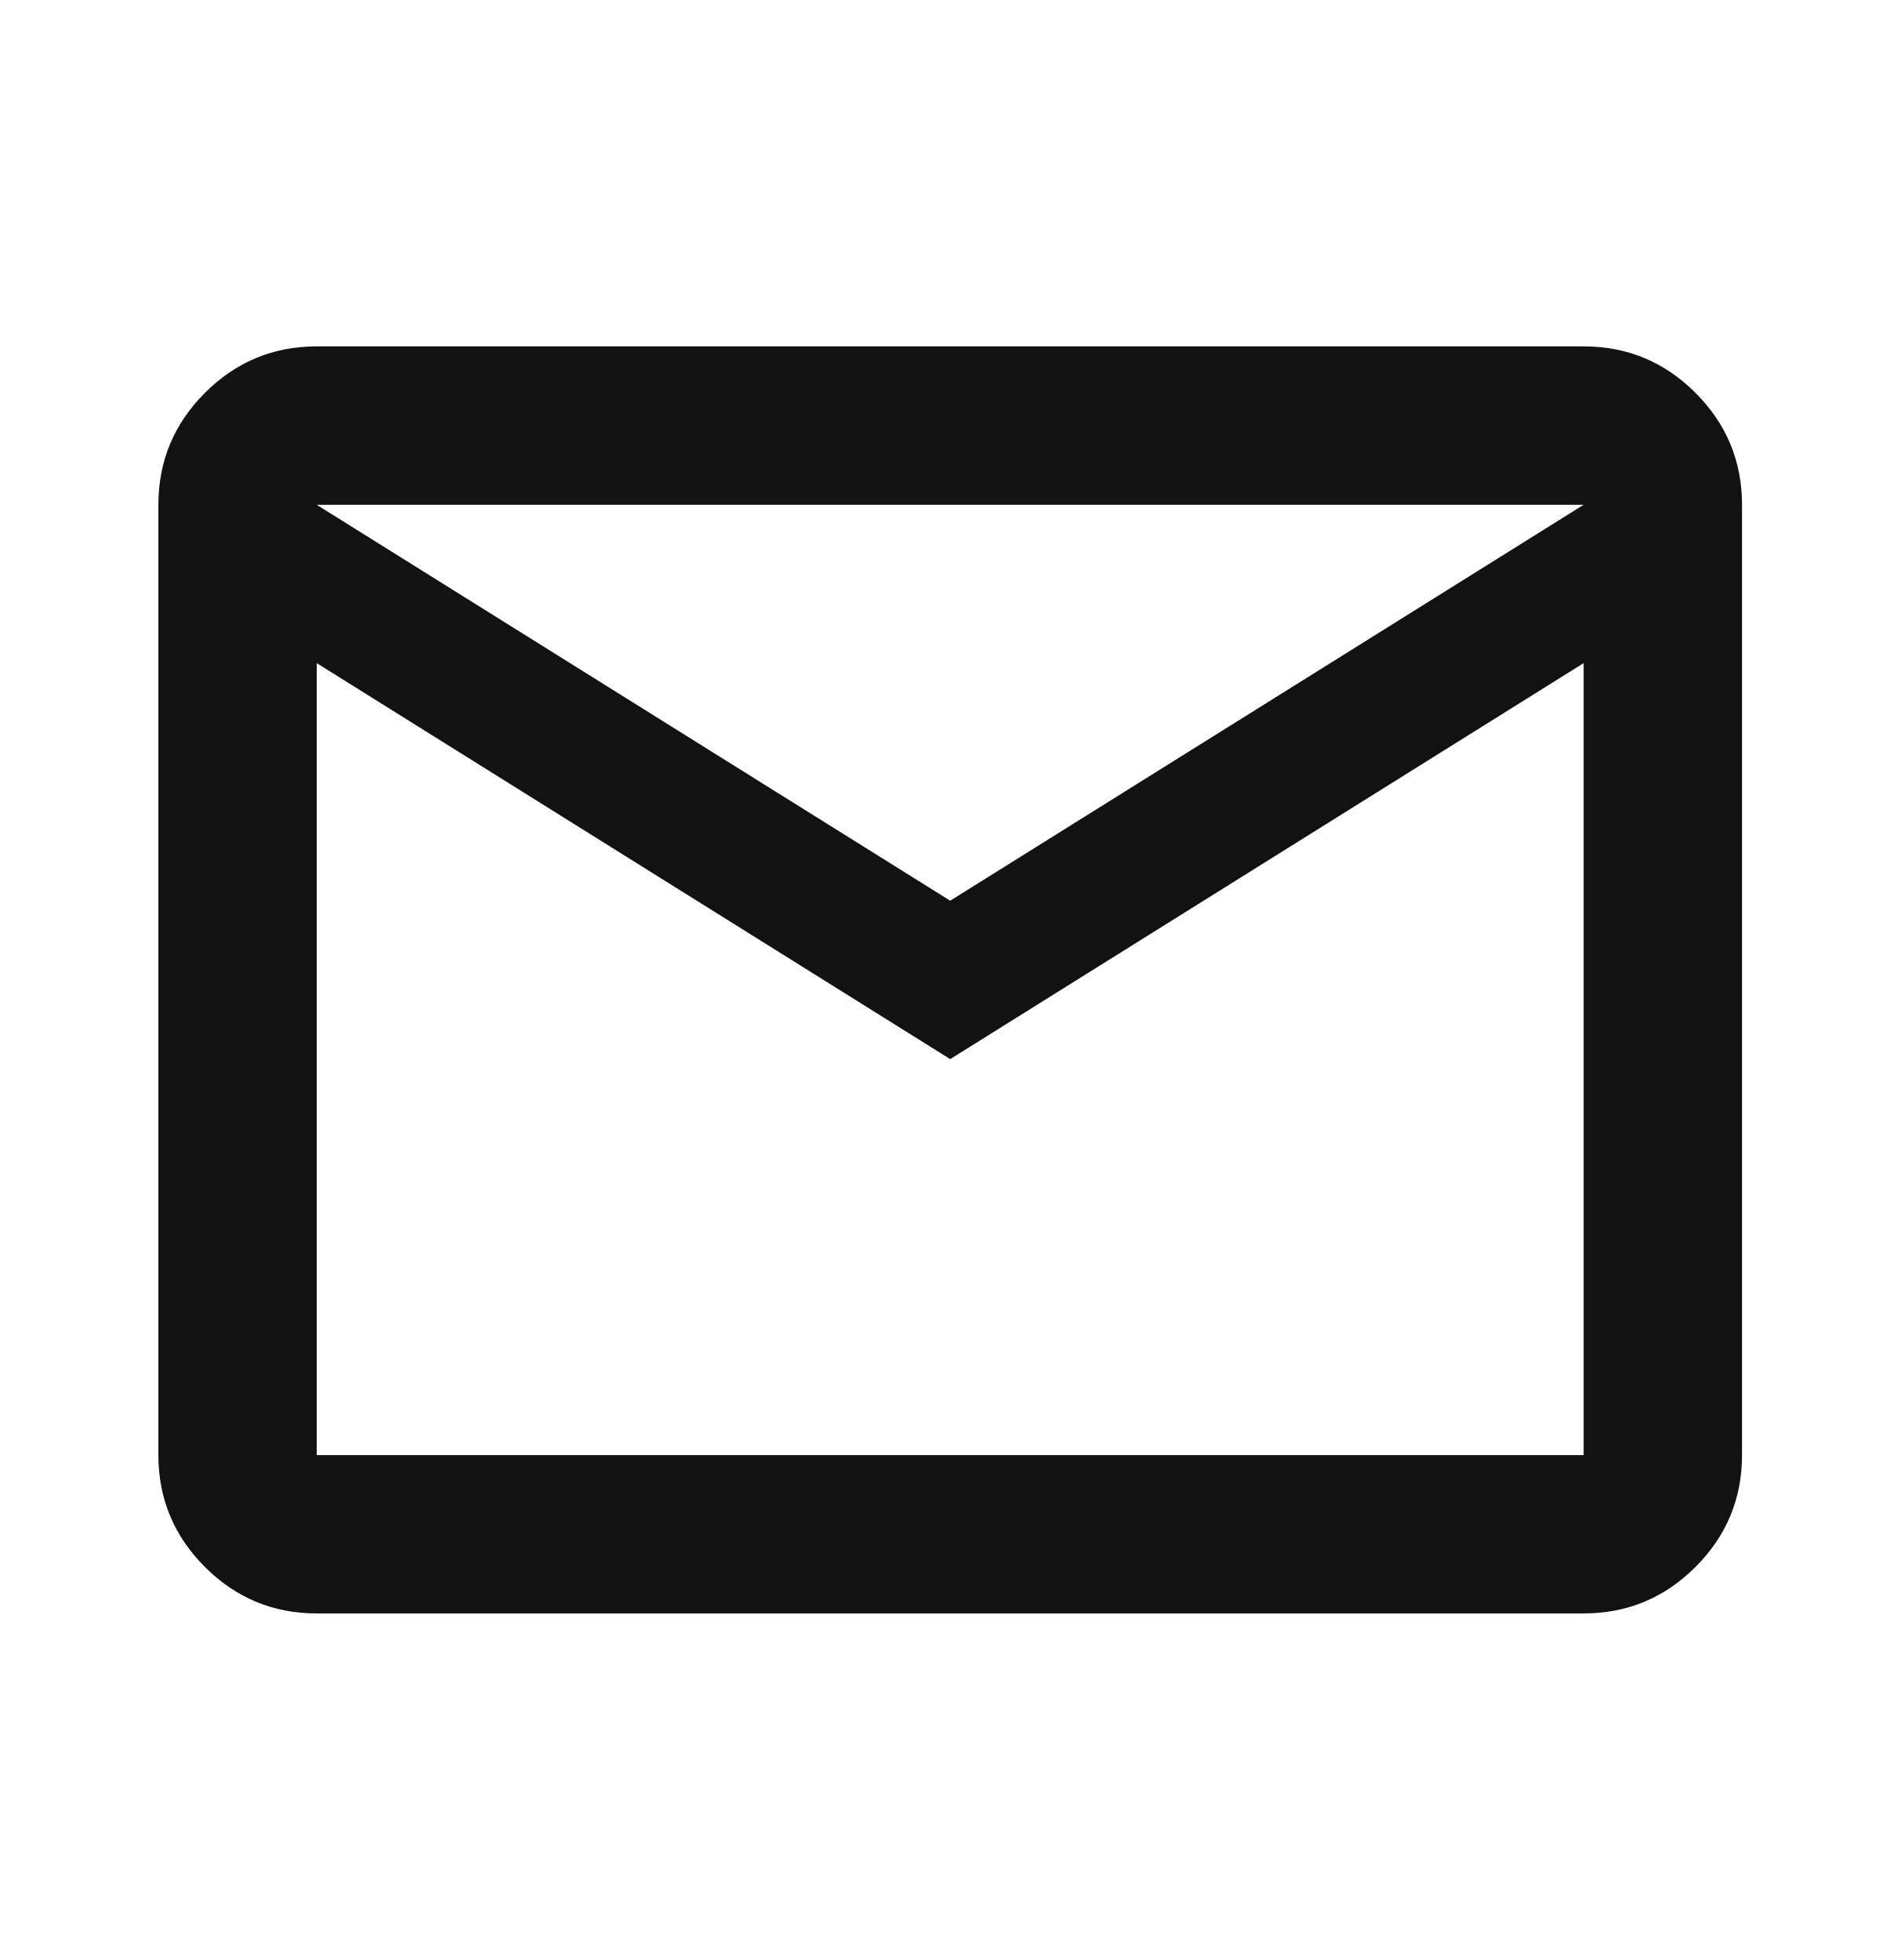
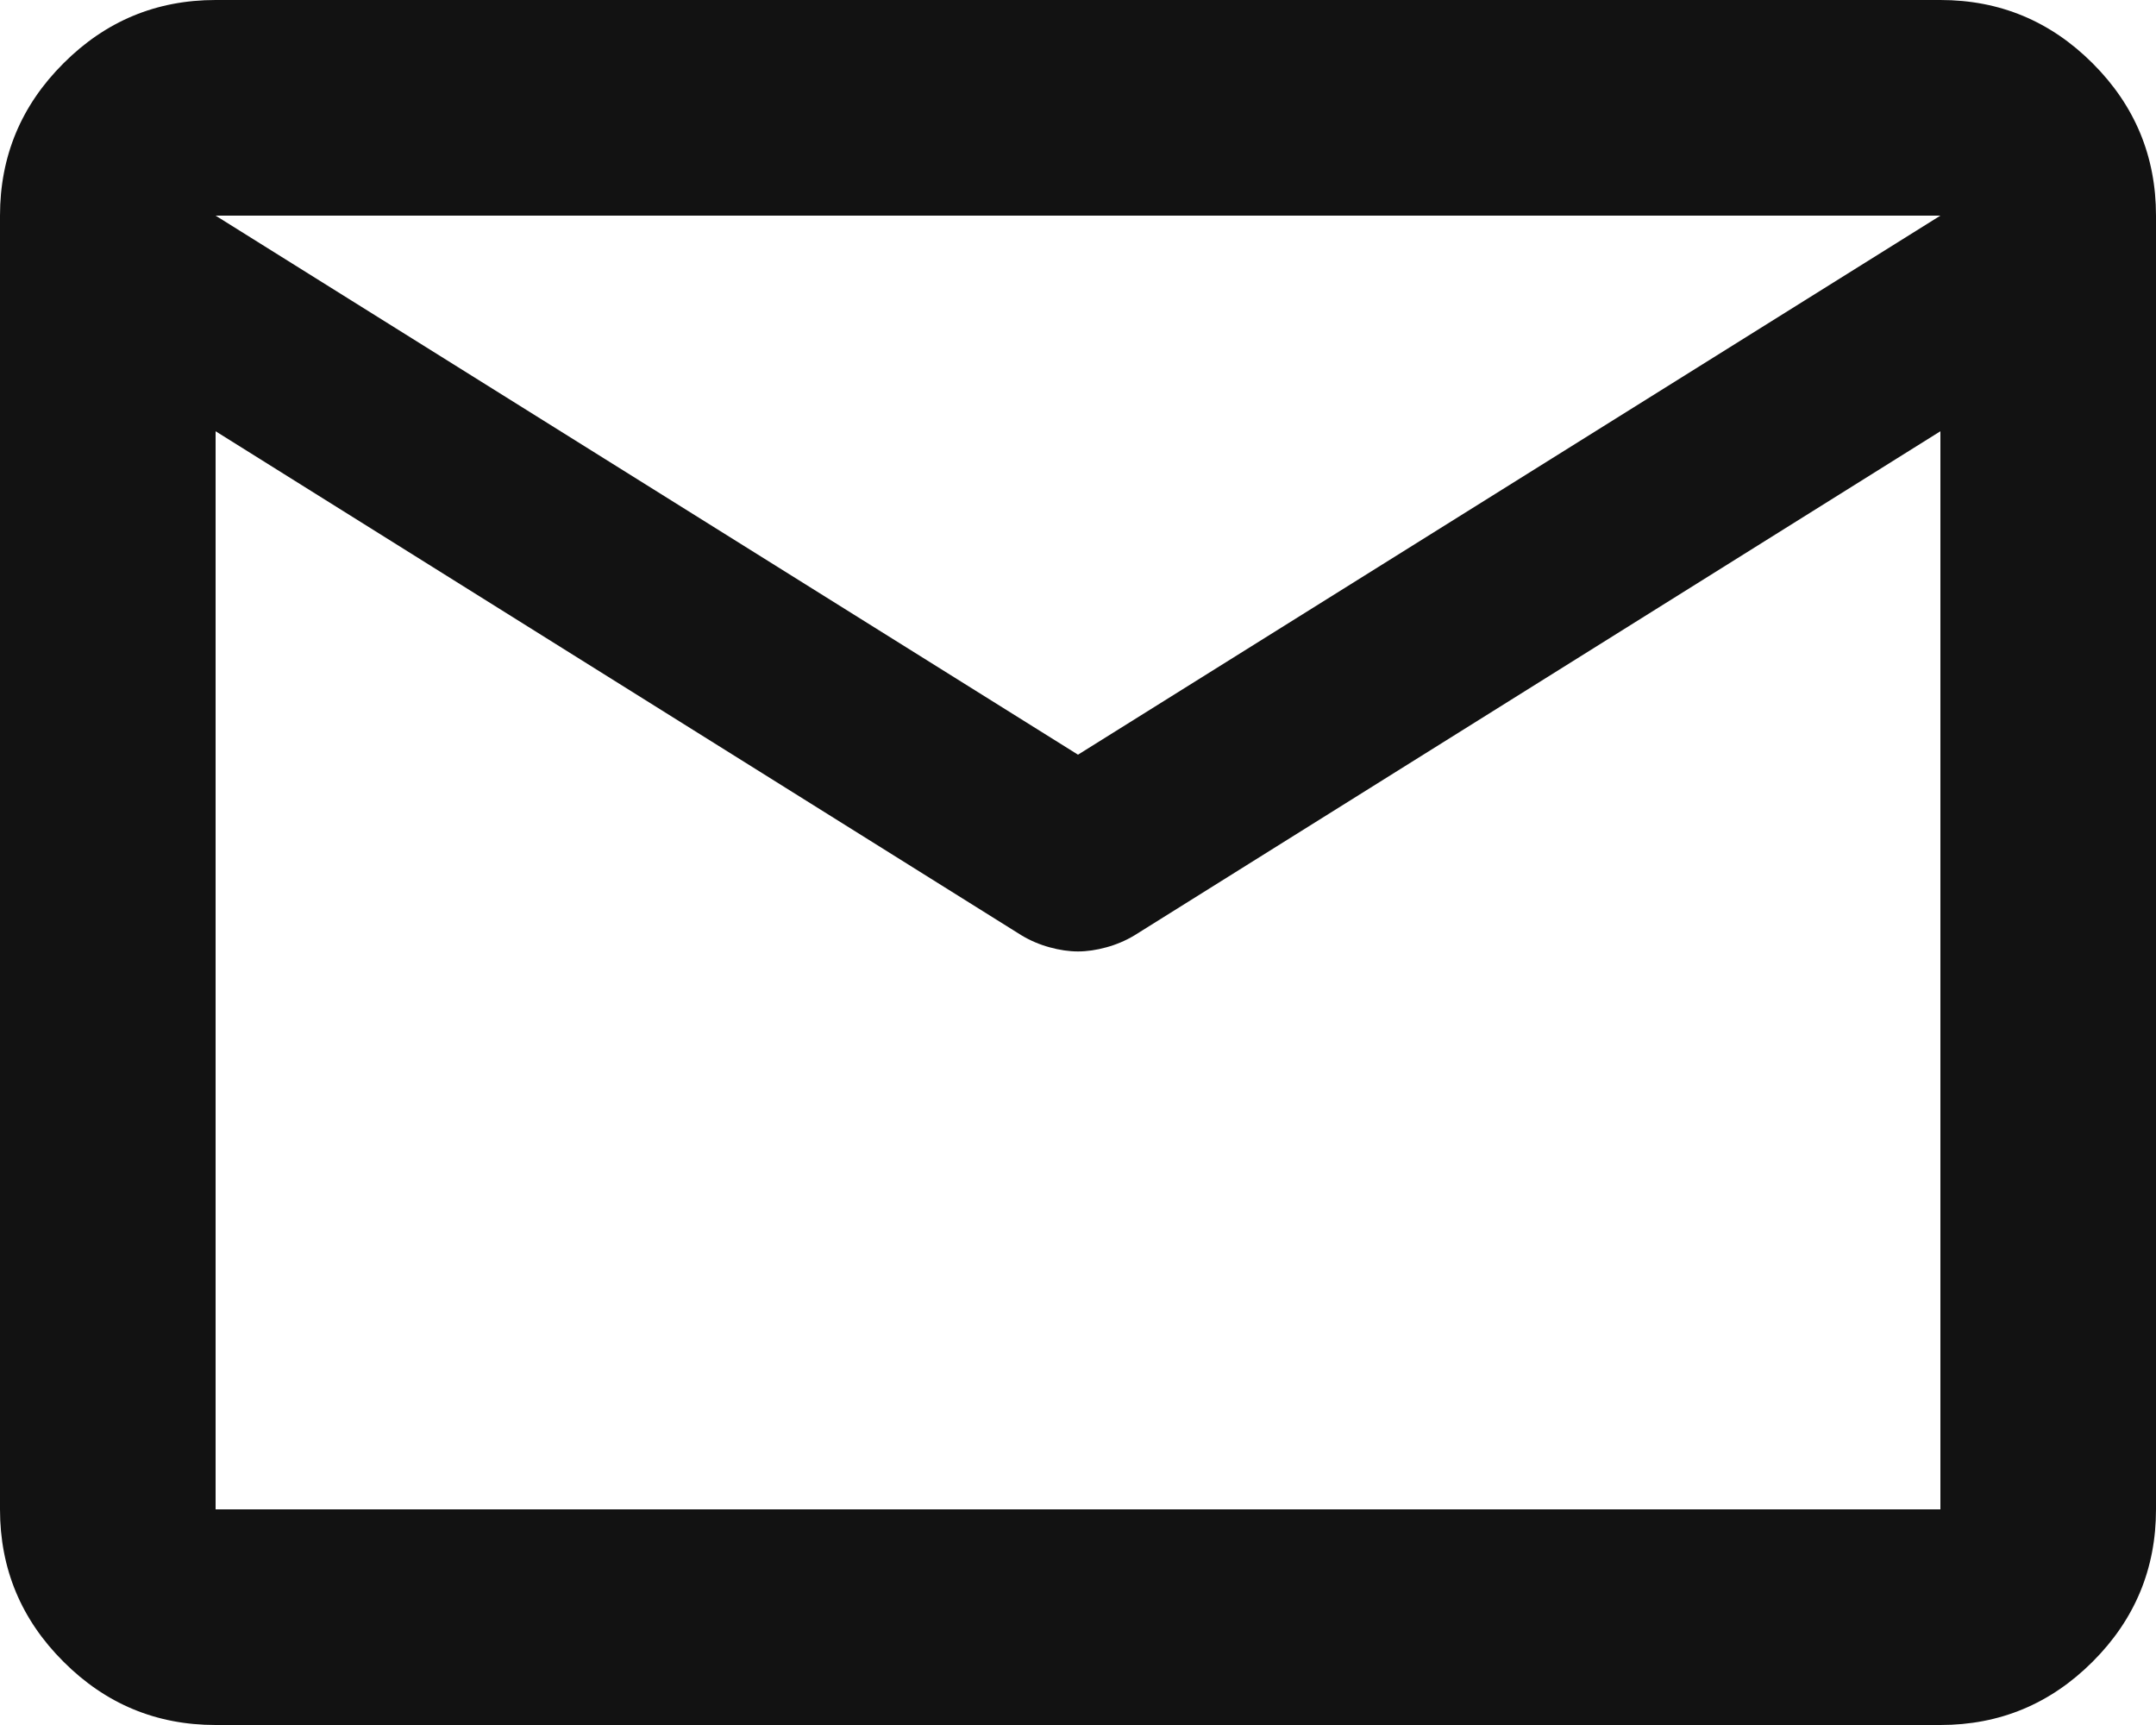
- <svg xmlns="http://www.w3.org/2000/svg" width="32" height="33" viewBox="0 0 32 33" fill="none">
-   <path d="M5.333 27.165C4.6 27.165 3.972 26.904 3.45 26.382C2.928 25.86 2.667 25.232 2.667 24.499V8.499C2.667 7.765 2.928 7.138 3.45 6.615C3.972 6.093 4.6 5.832 5.333 5.832H26.666C27.4 5.832 28.028 6.093 28.55 6.615C29.072 7.138 29.333 7.765 29.333 8.499V24.499C29.333 25.232 29.072 25.86 28.55 26.382C28.028 26.904 27.4 27.165 26.666 27.165H5.333ZM16 17.832L5.333 11.165V24.499H26.666V11.165L16 17.832ZM16 15.165L26.666 8.499H5.333L16 15.165ZM5.333 11.165V8.499V24.499V11.165Z" fill="#121212" />
+ <svg xmlns="http://www.w3.org/2000/svg" width="20" height="16" viewBox="0 0 20 16" fill="none">
+   <path d="M2 16C1.45 16 0.979 15.804 0.588 15.412C0.196 15.021 0 14.55 0 14V2C0 1.45 0.196 0.979 0.588 0.588C0.979 0.196 1.45 0 2 0H18C18.55 0 19.021 0.196 19.413 0.588C19.804 0.979 20 1.45 20 2V14C20 14.55 19.804 15.021 19.413 15.412C19.021 15.804 18.55 16 18 16H2ZM18 4L10.525 8.675C10.442 8.725 10.354 8.762 10.262 8.787C10.171 8.812 10.083 8.825 10 8.825C9.917 8.825 9.829 8.812 9.738 8.787C9.646 8.762 9.558 8.725 9.475 8.675L2 4V14H18V4ZM10 7L18 2H2L10 7ZM2 4.25V2.775V2.8V2.788V4.25Z" fill="#121212" />
</svg>
